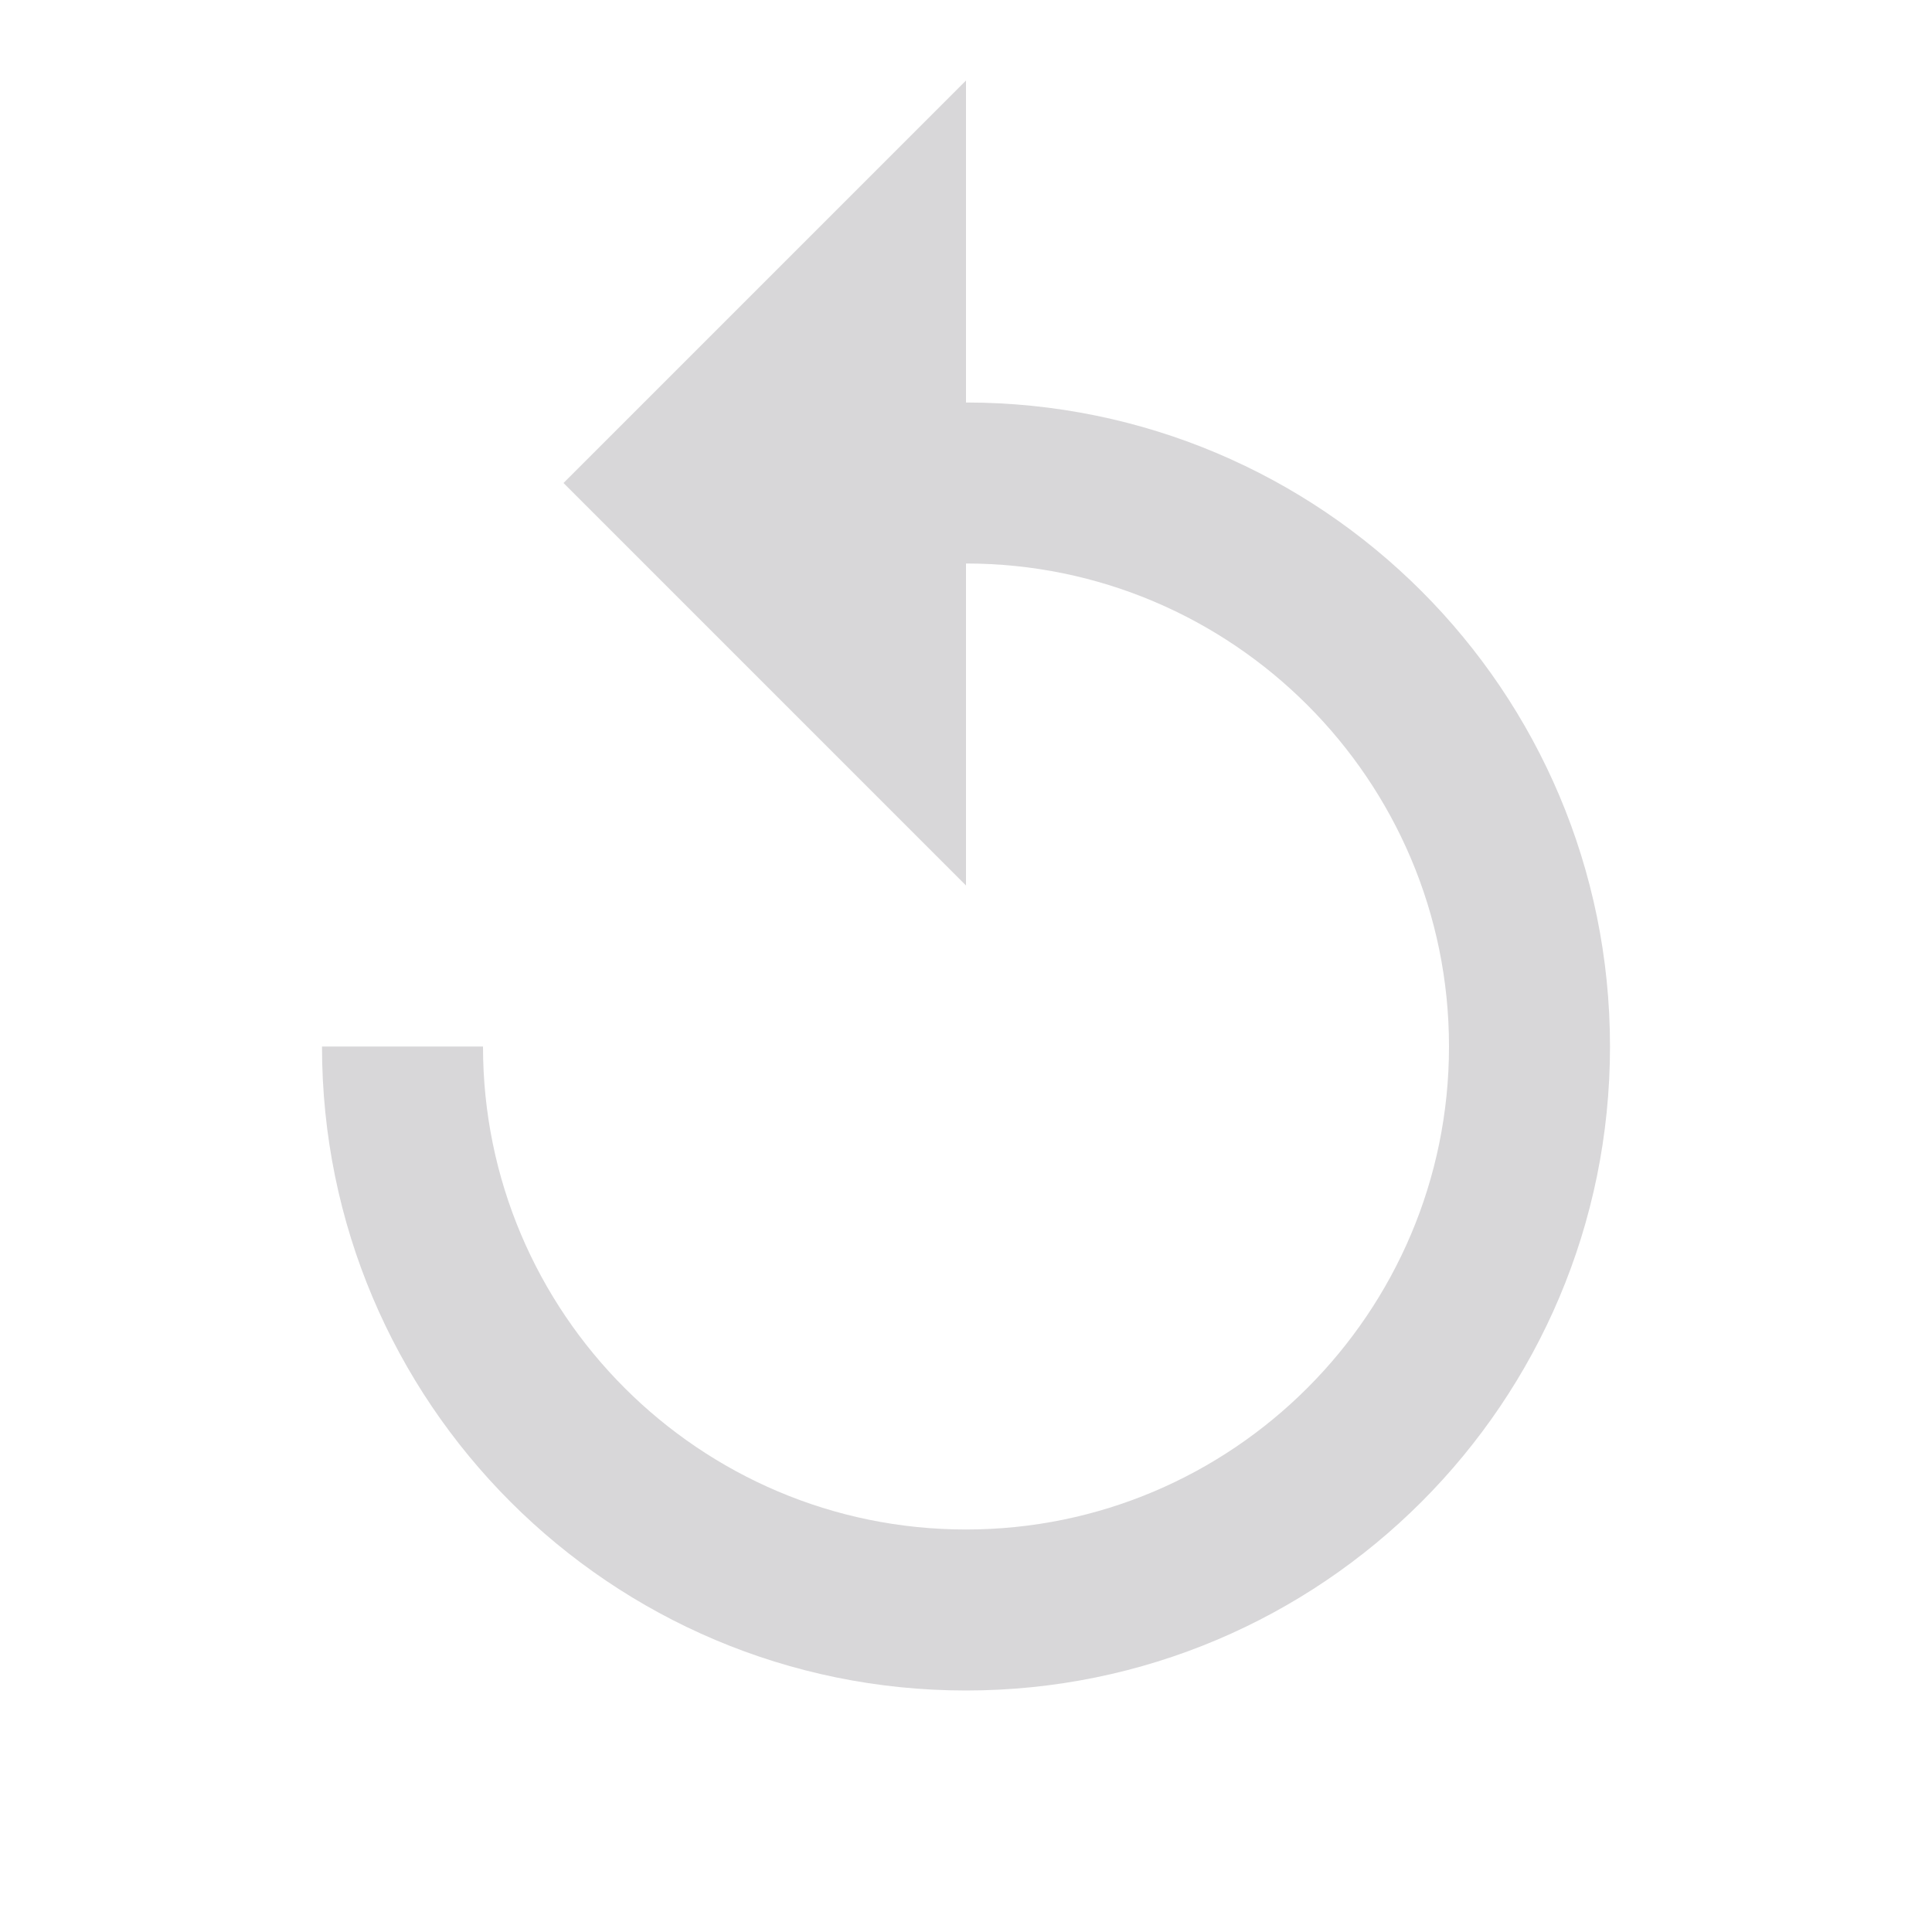
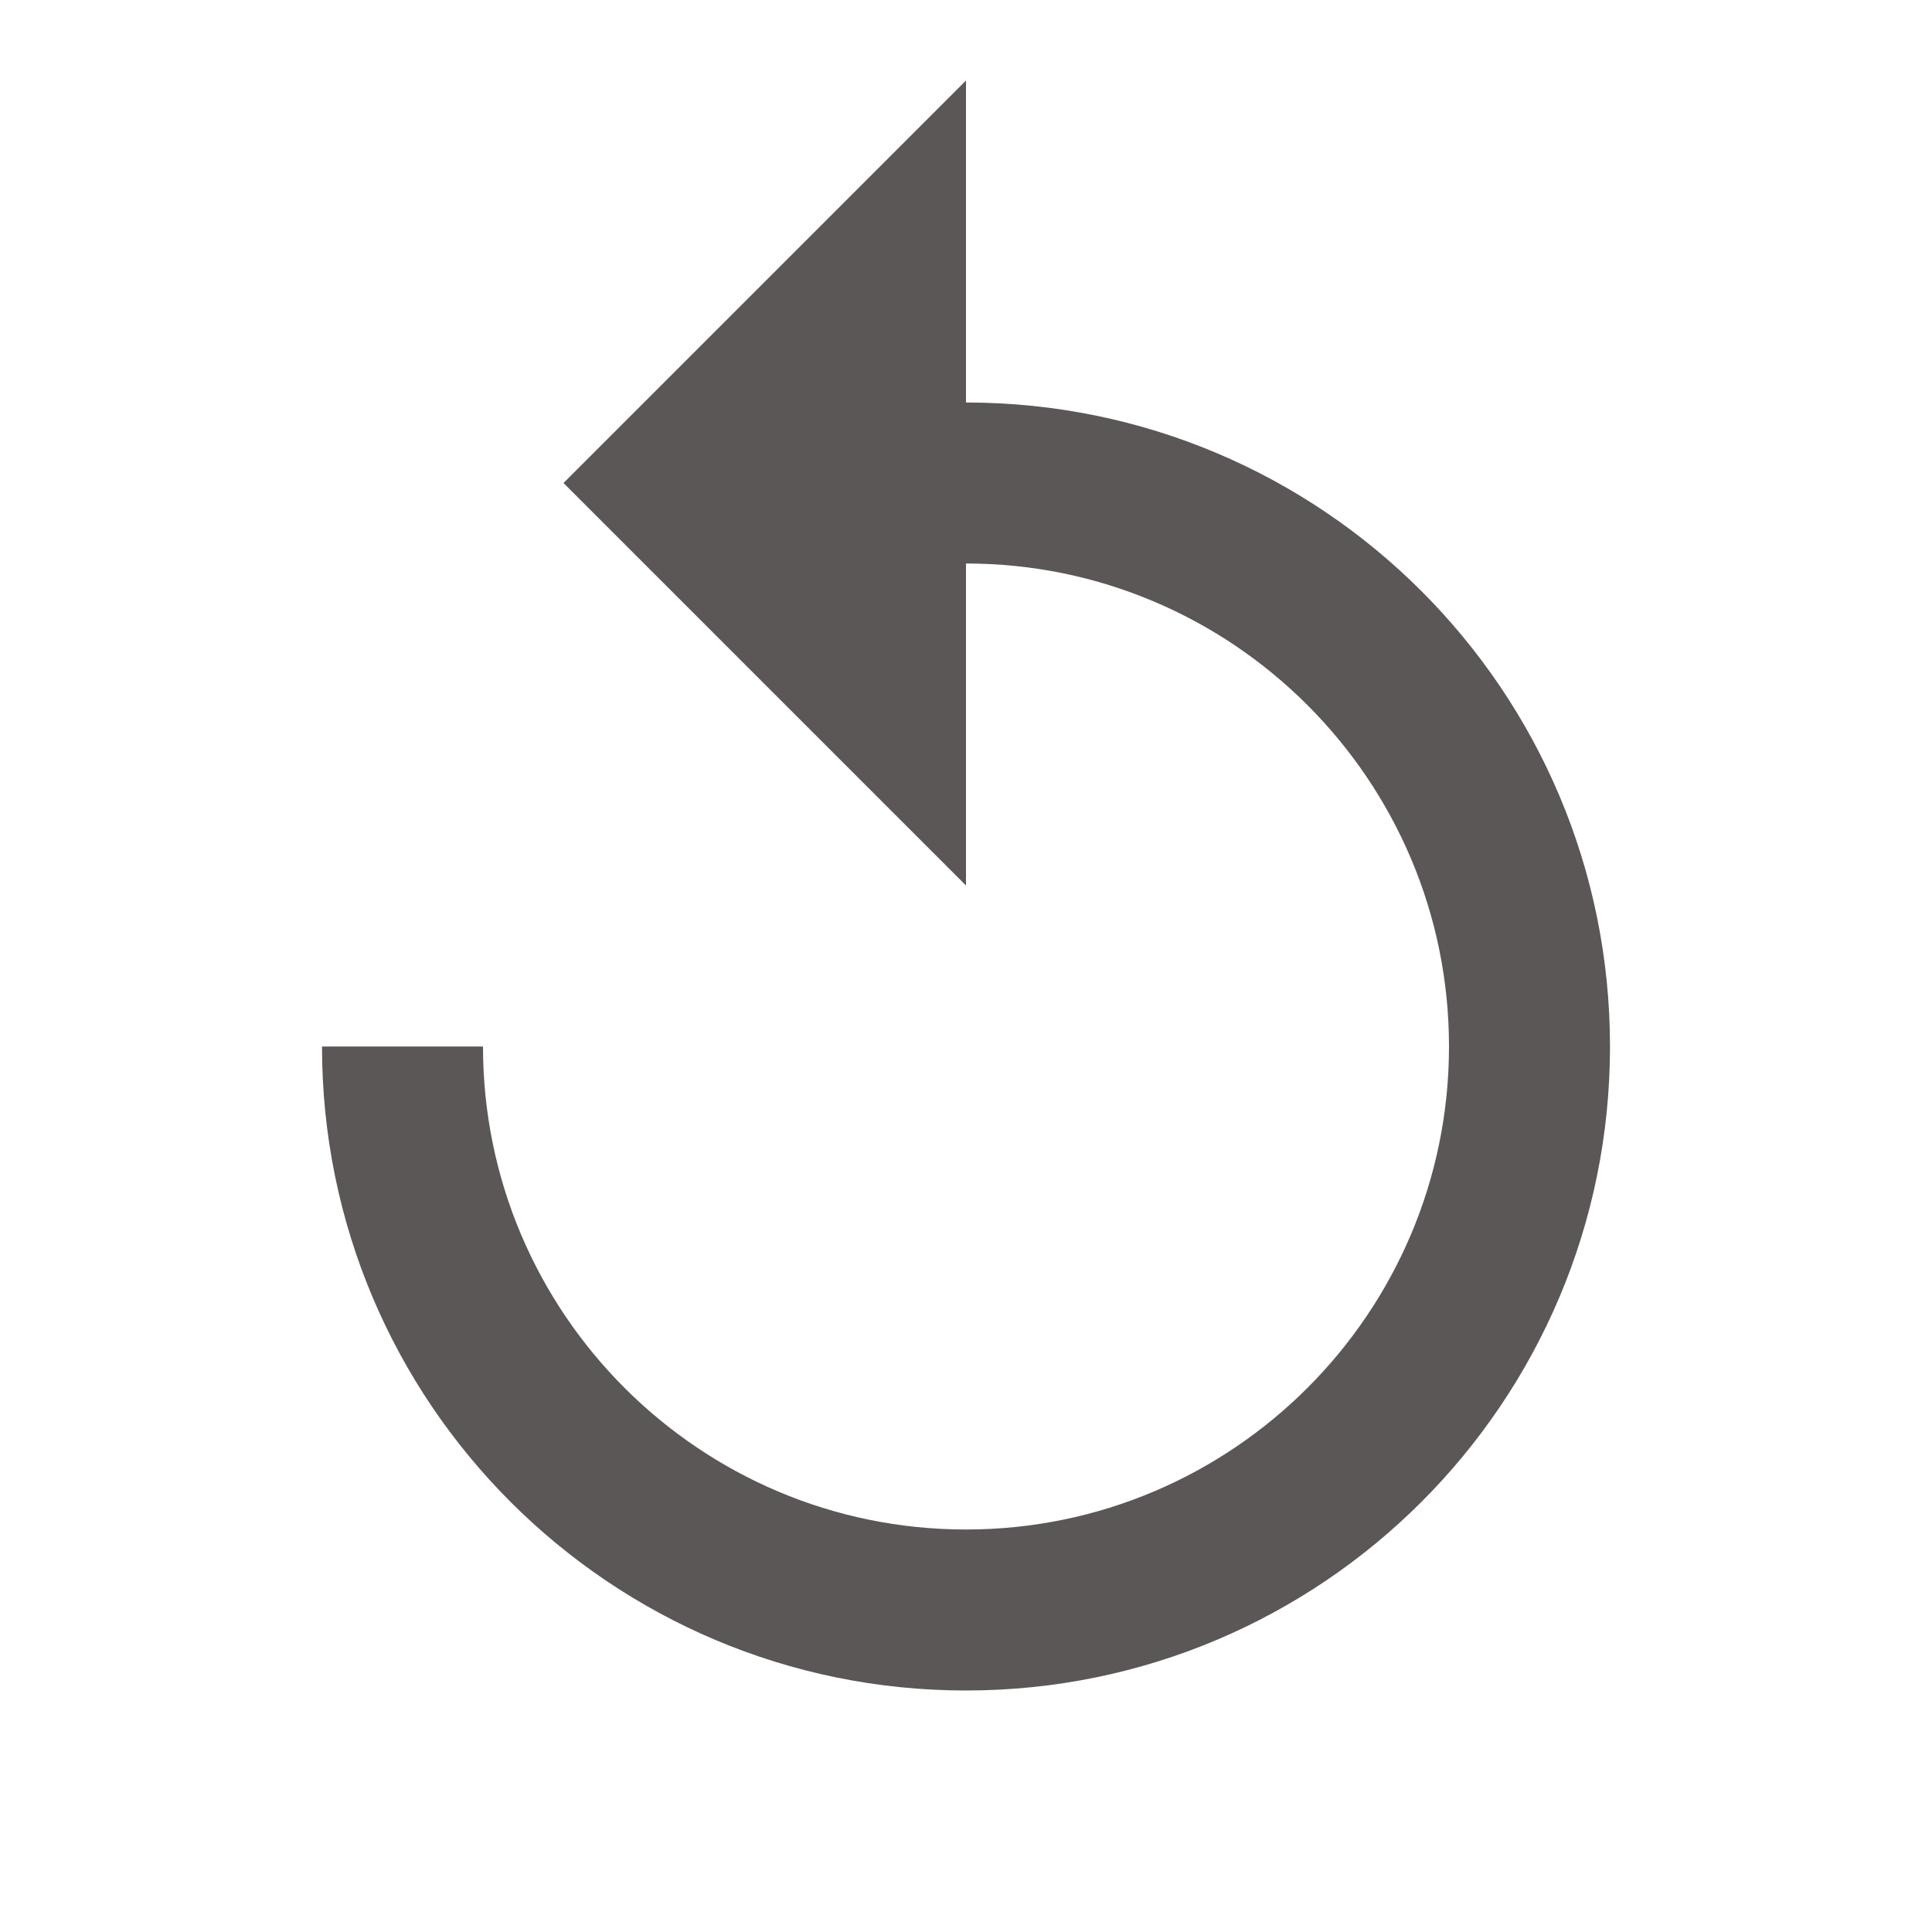
<svg xmlns="http://www.w3.org/2000/svg" width="24" height="24" viewBox="0 0 24 24" fill="none">
-   <path d="M12 5V1L7 6L12 11V7C15.31 7 18 9.69 18 13C18 16.31 15.31 19 12 19C8.69 19 6 16.31 6 13H4C4 17.42 7.58 21 12 21C16.42 21 20 17.42 20 13C20 8.58 16.42 5 12 5Z" fill="#D8D7D9" />
+   <path d="M12 5V1L7 6L12 11V7C15.31 7 18 9.69 18 13C18 16.31 15.31 19 12 19C8.69 19 6 16.31 6 13H4C4 17.42 7.58 21 12 21C16.42 21 20 17.42 20 13C20 8.58 16.42 5 12 5Z" fill="#5C5757" />
</svg>
